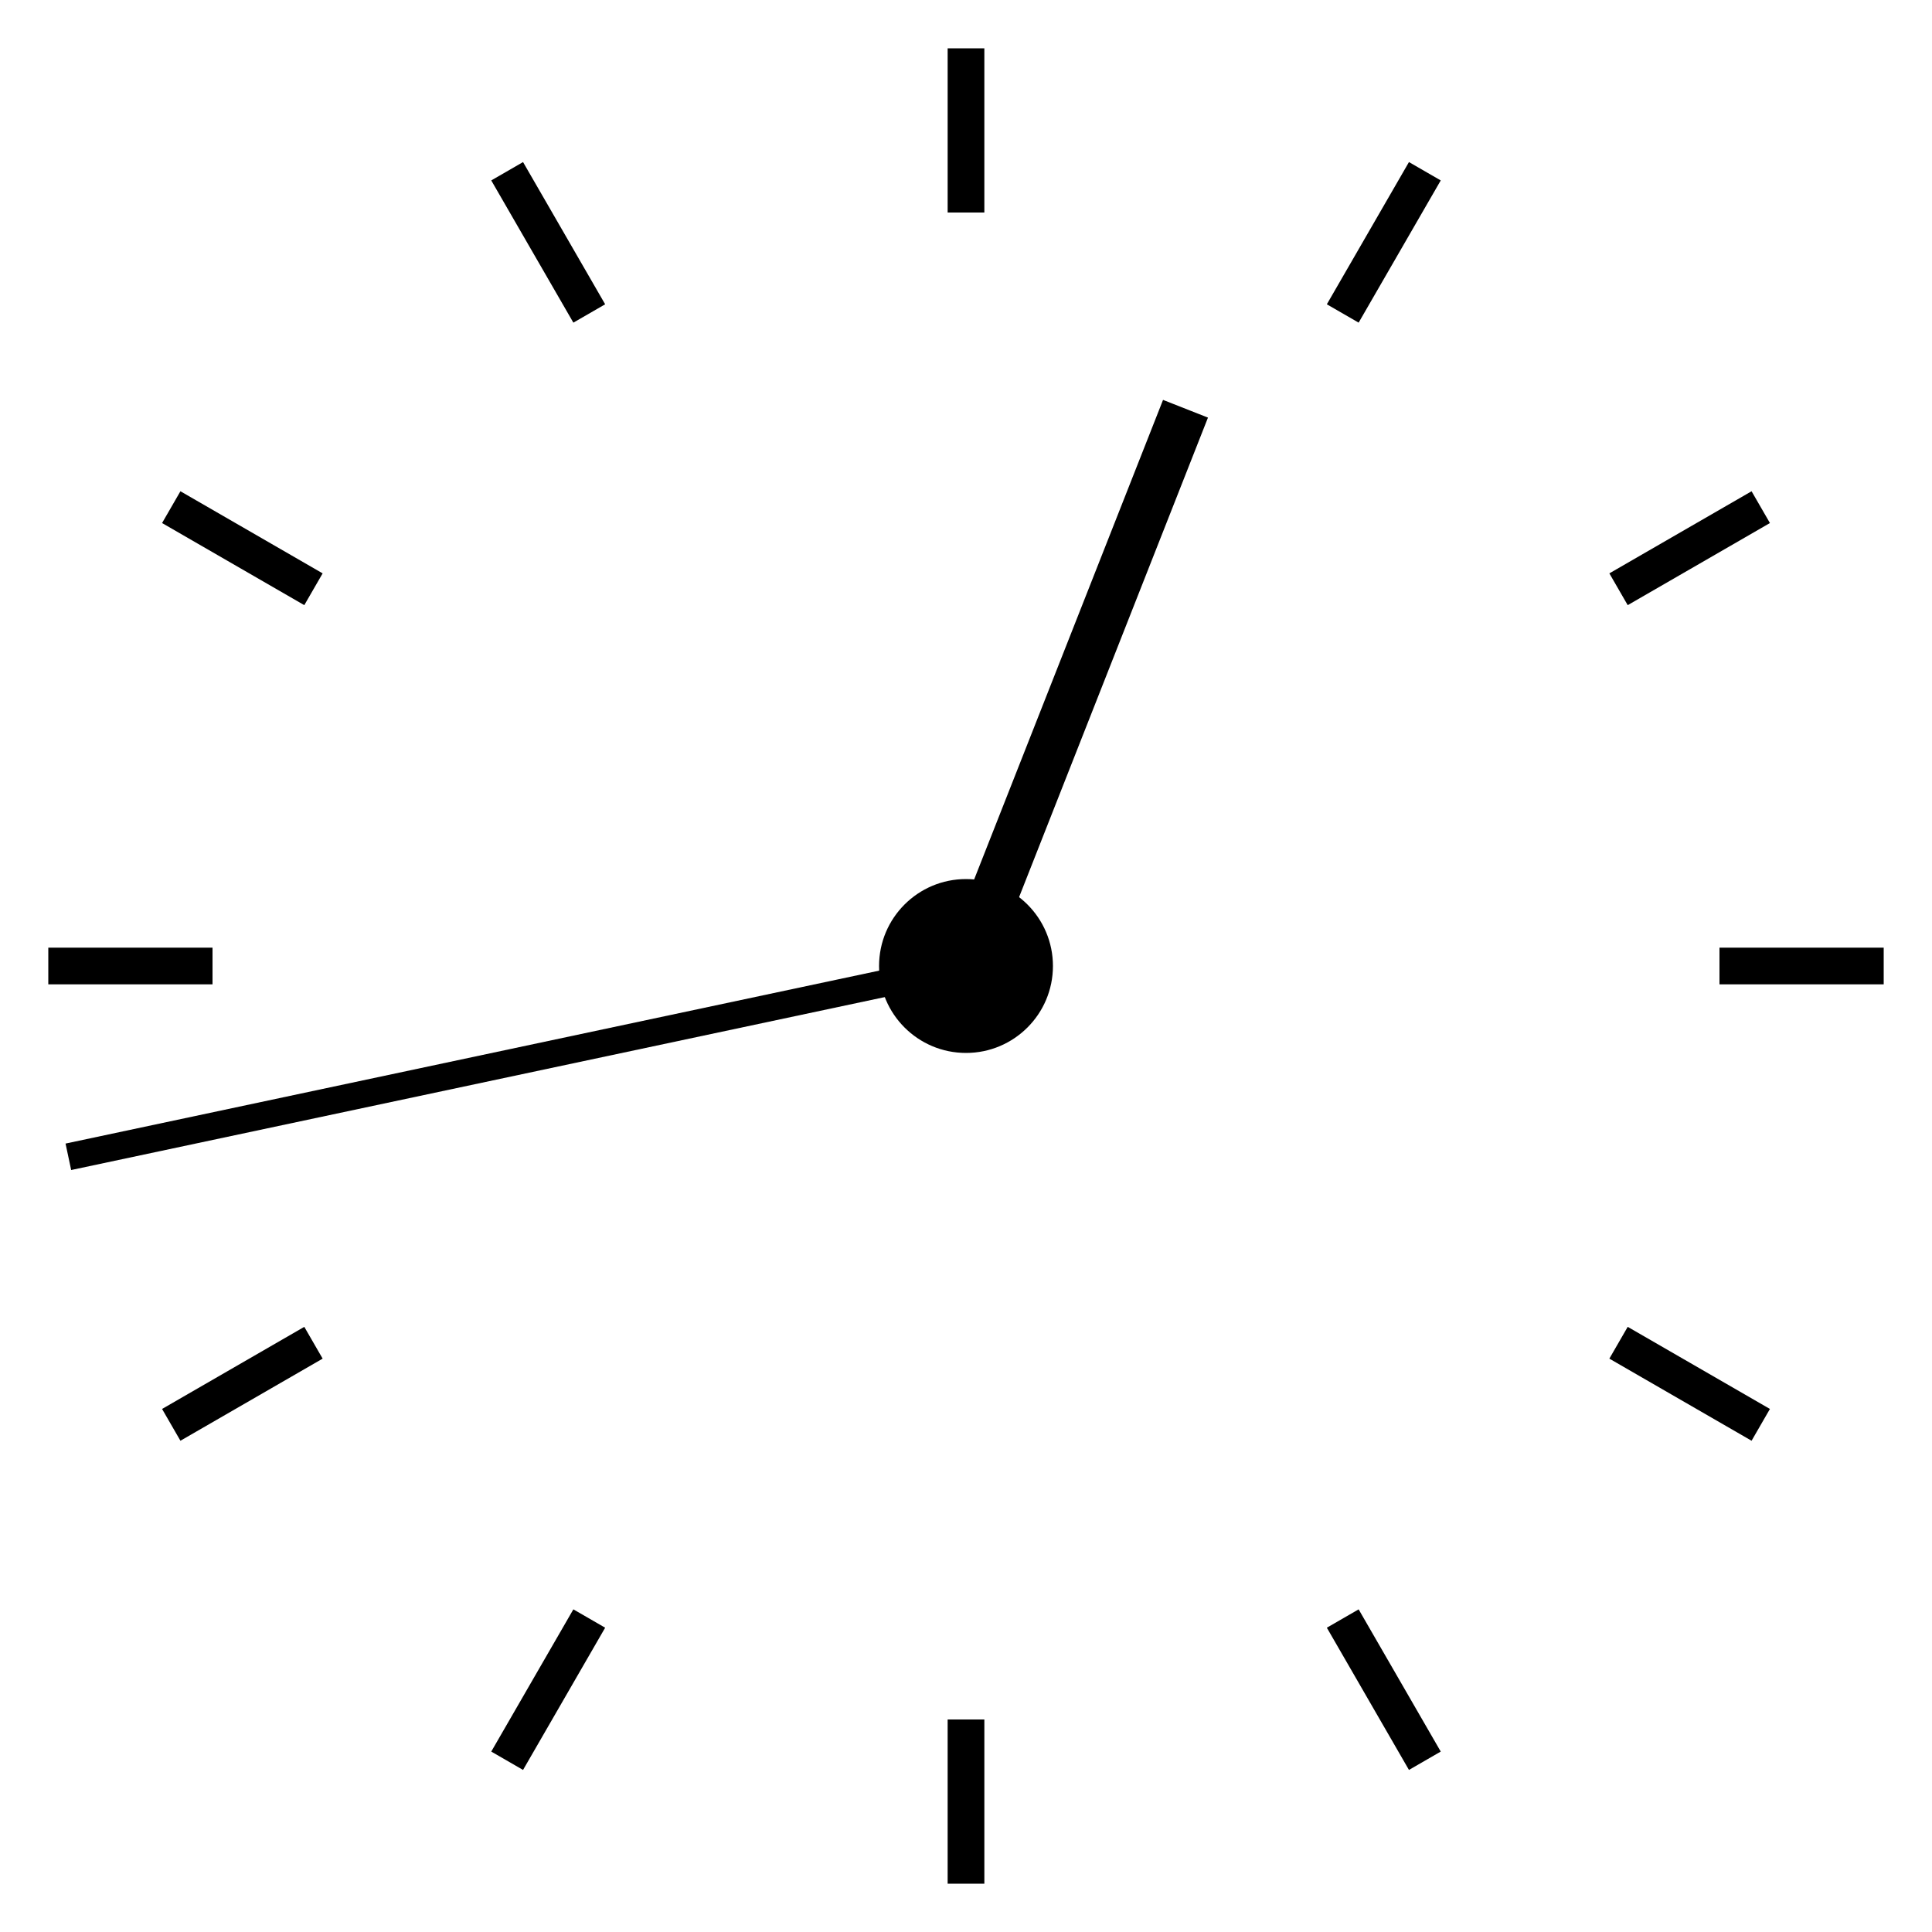
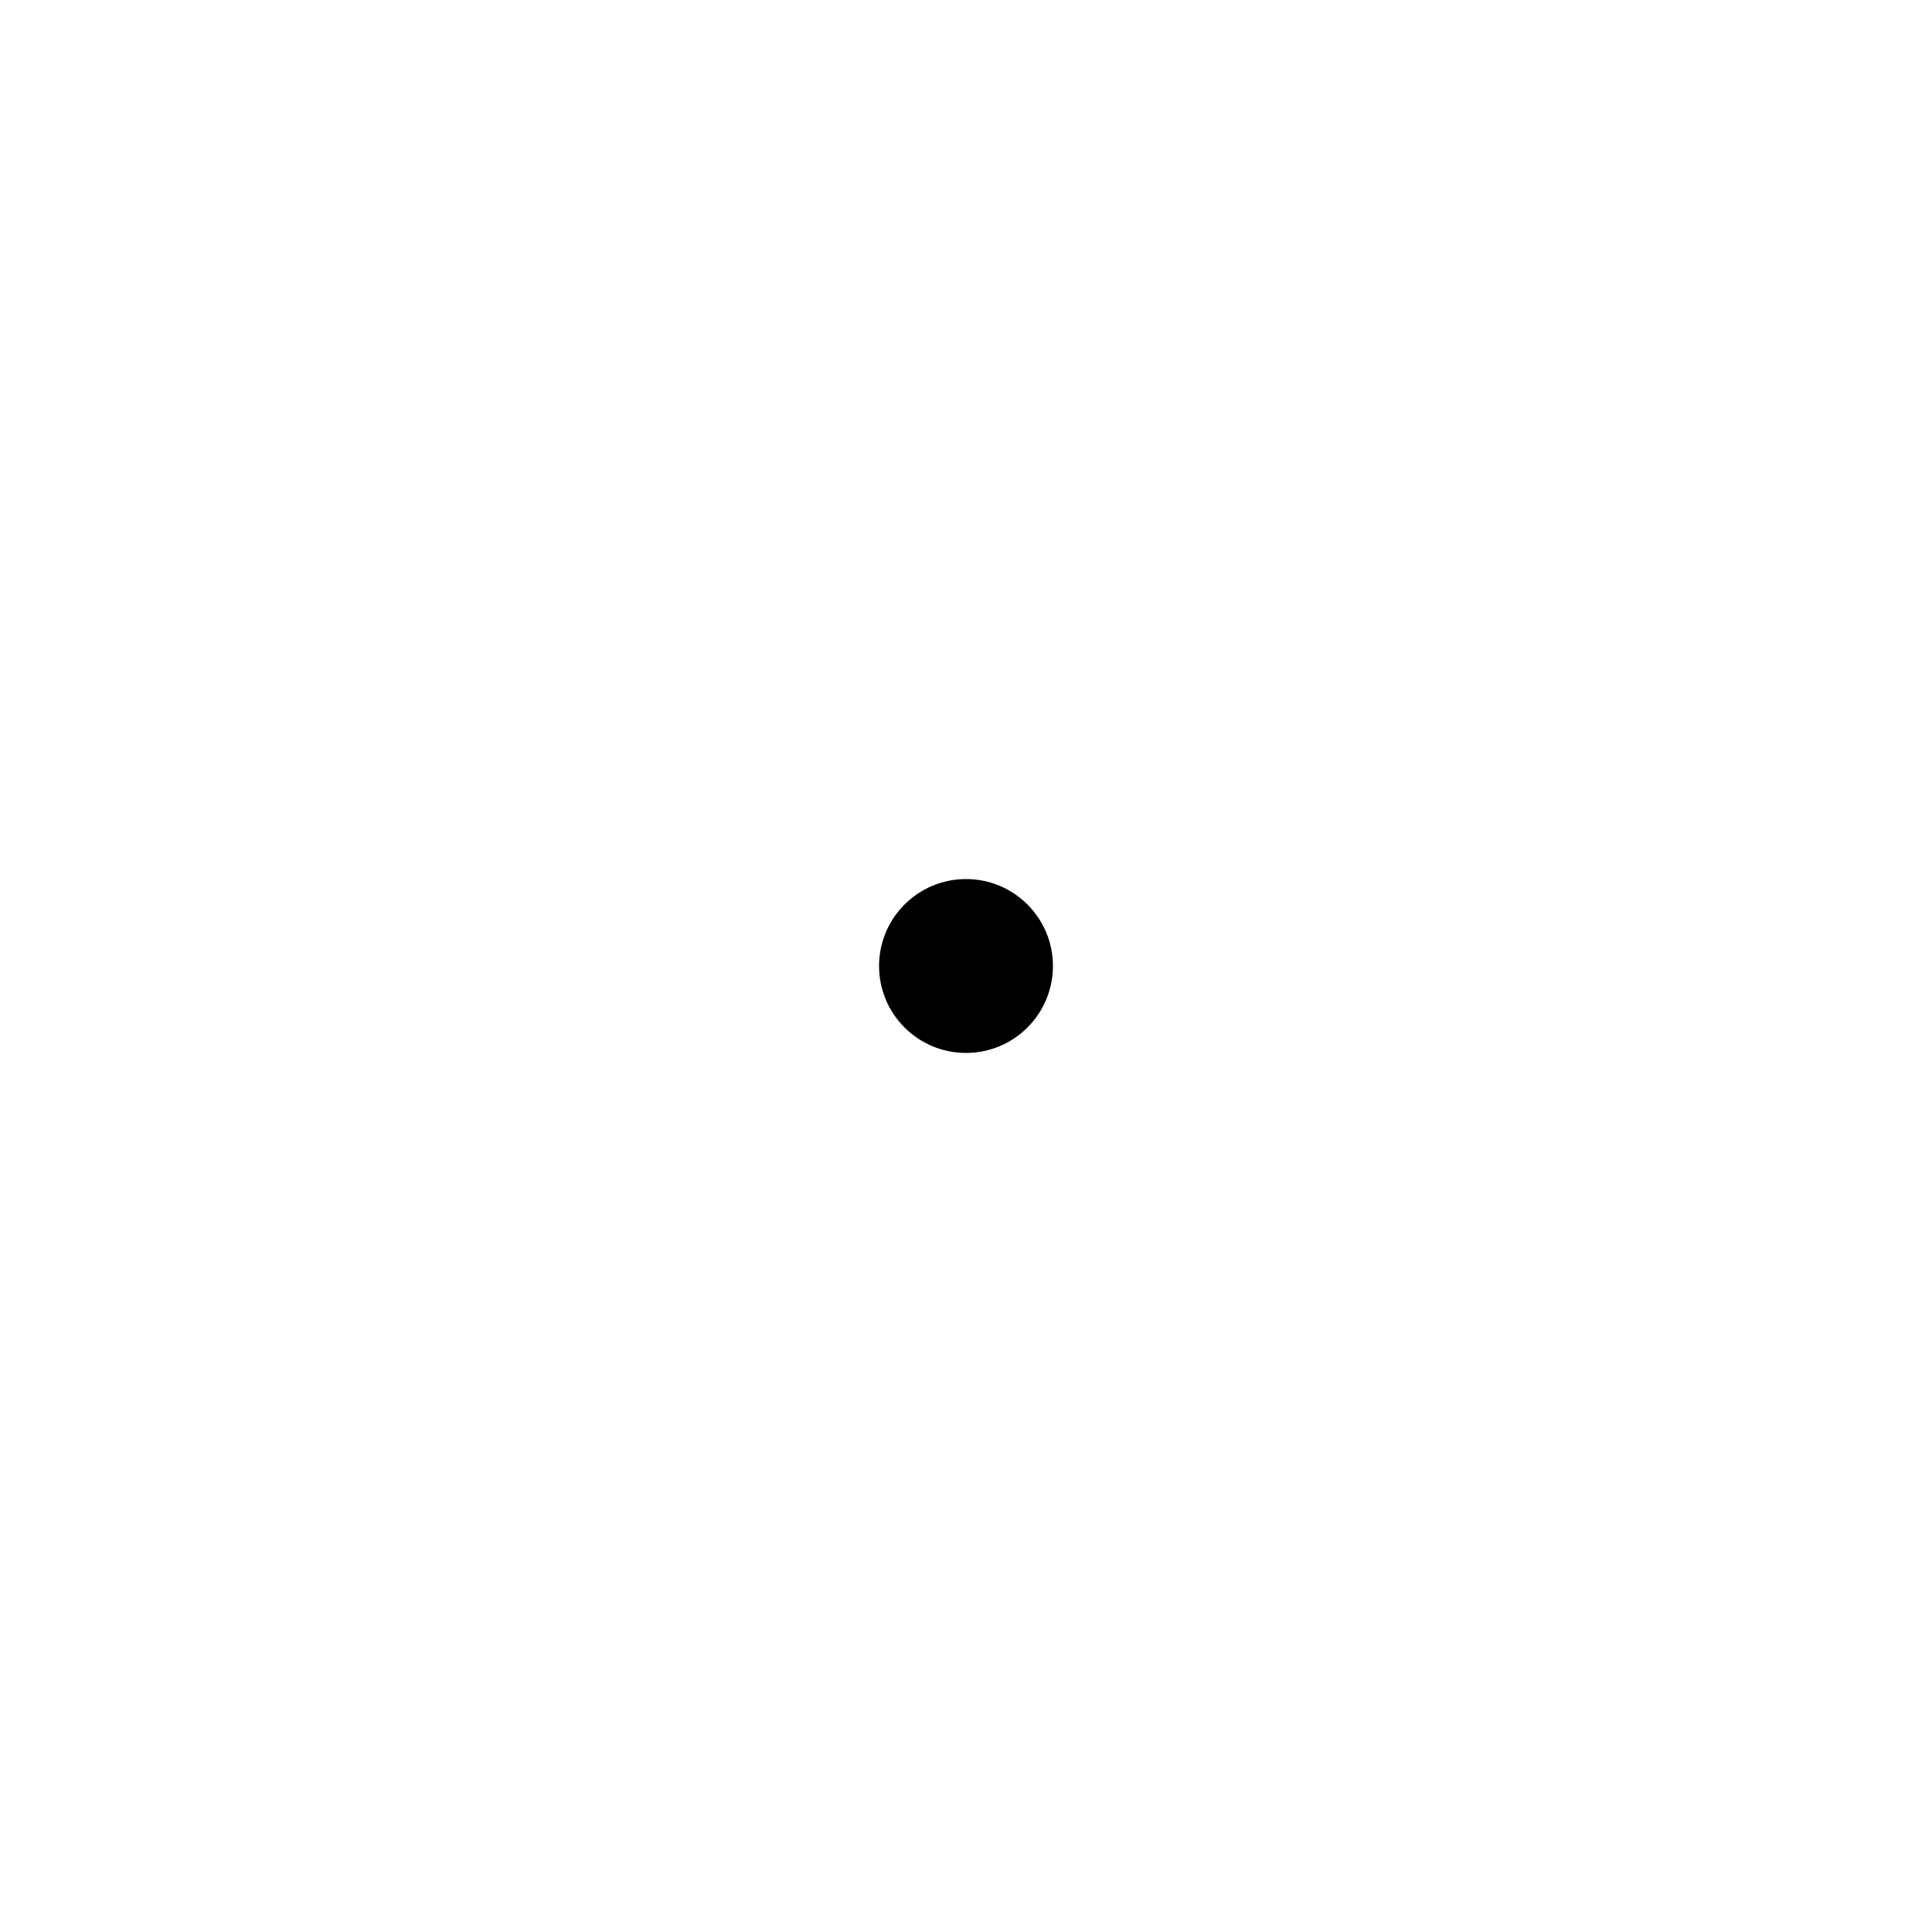
<svg xmlns="http://www.w3.org/2000/svg" xmlns:xlink="http://www.w3.org/1999/xlink" id="main" width="500" height="500" viewBox="-100 -100 200 200">
  <circle cx="0" cy="0" r="250" fill="rgba(255,255,255,0)" />
  <defs>
    <circle cx="0" cy="87" r="2.2" fill="black" id="minMarker" />
-     <line x1="0" y1="95" x2="0" y2="78" stroke-width="3.8" stroke="black" id="hourMarker" />
+     <line x1="0" y1="95" x2="0" y2="78" stroke-width="3.8" stroke="" id="hourMarker" />
  </defs>
  <g id="markerSet">
    <use xlink:href="#hourMarker" />
  </g>
  <use xlink:href="#markerSet" transform="rotate( 30)" />
  <use xlink:href="#markerSet" transform="rotate( 60)" />
  <use xlink:href="#markerSet" transform="rotate( 90)" />
  <use xlink:href="#markerSet" transform="rotate(120)" />
  <use xlink:href="#markerSet" transform="rotate(150)" />
  <use xlink:href="#markerSet" transform="rotate(180)" />
  <use xlink:href="#markerSet" transform="rotate(210)" />
  <use xlink:href="#markerSet" transform="rotate(240)" />
  <use xlink:href="#markerSet" transform="rotate(270)" />
  <use xlink:href="#markerSet" transform="rotate(300)" />
  <use xlink:href="#markerSet" transform="rotate(330)" />
-   <line x1="0" y1="-95" x2="0" y2="0" stroke-width="2.8" stroke="black" transform="rotate(258)" />
-   <line x1="0" y1="-62" x2="0" y2="0" stroke-width="5" stroke="black" transform="rotate(21.5)" />
-   <circle cx="0" cy="0" r="9" fill="black" />
+   <line x1="0" y1="-95" x2="0" y2="0" stroke-width="2.8" stroke="" transform="rotate(258)" />
+   <line x1="0" y1="-62" x2="0" y2="0" stroke-width="5" stroke="" transform="rotate(21.5)" />
+   <circle cx="0" cy="0" r="9" fill="" />
</svg>
